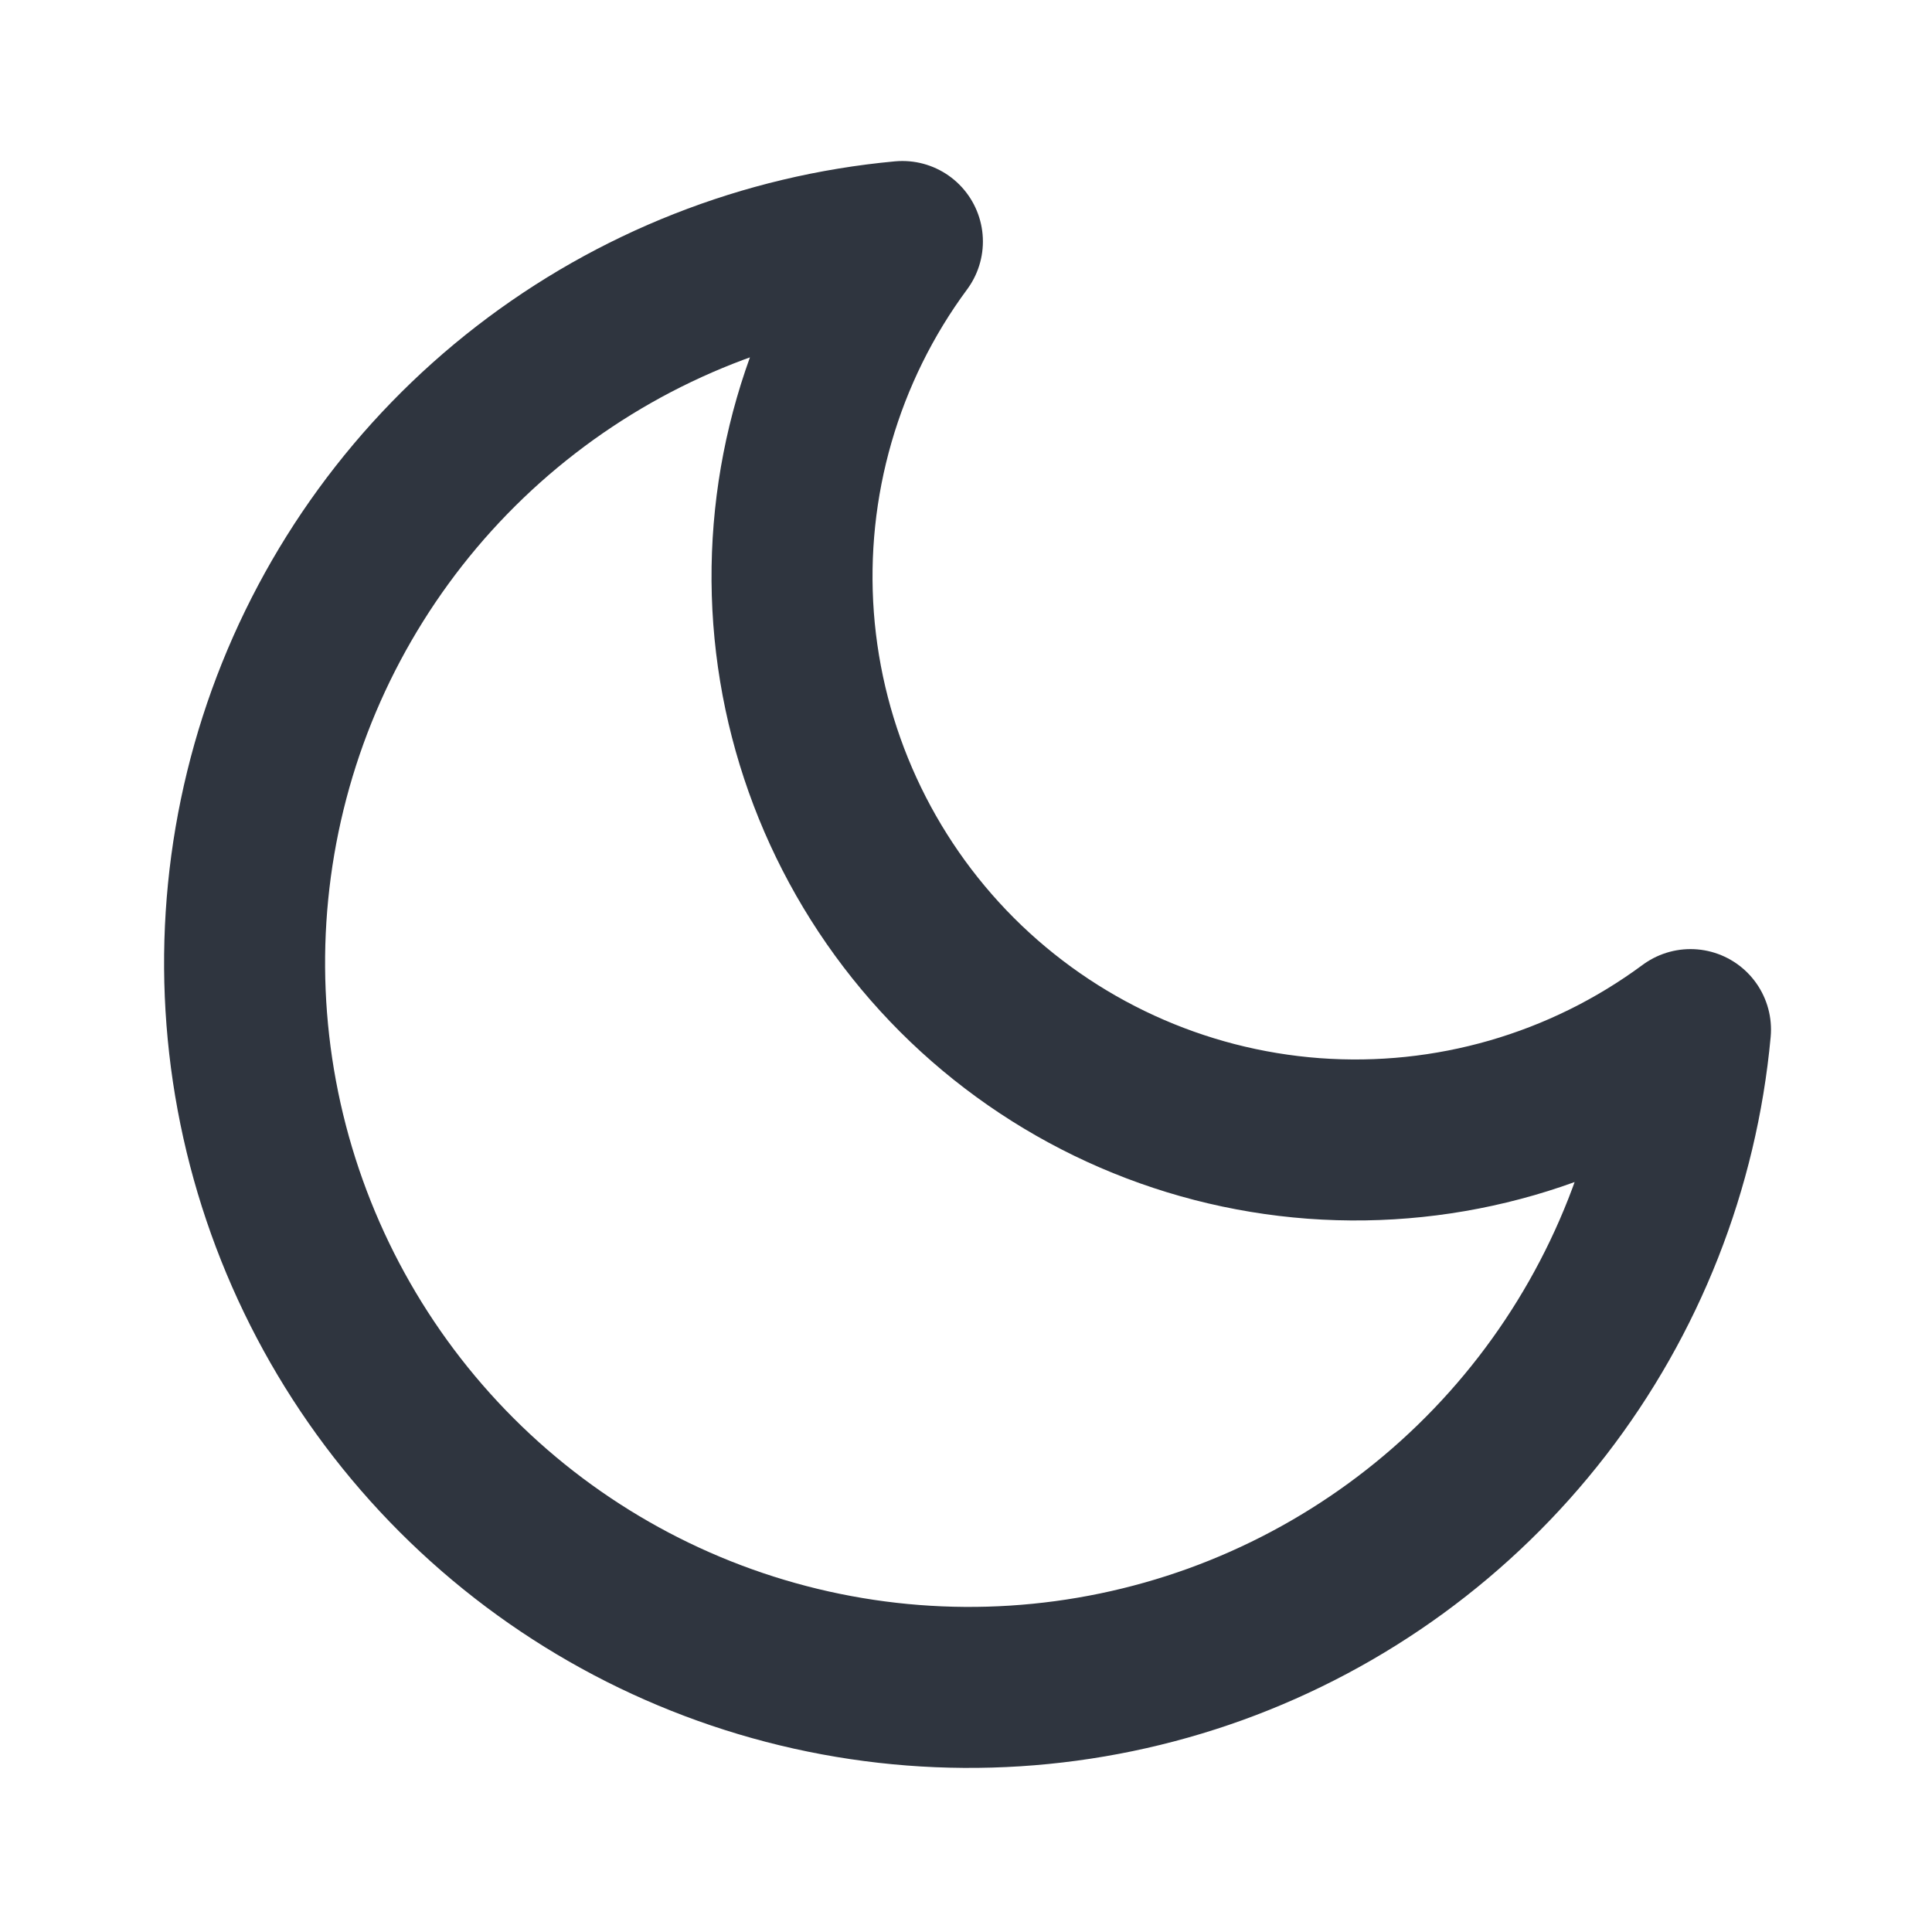
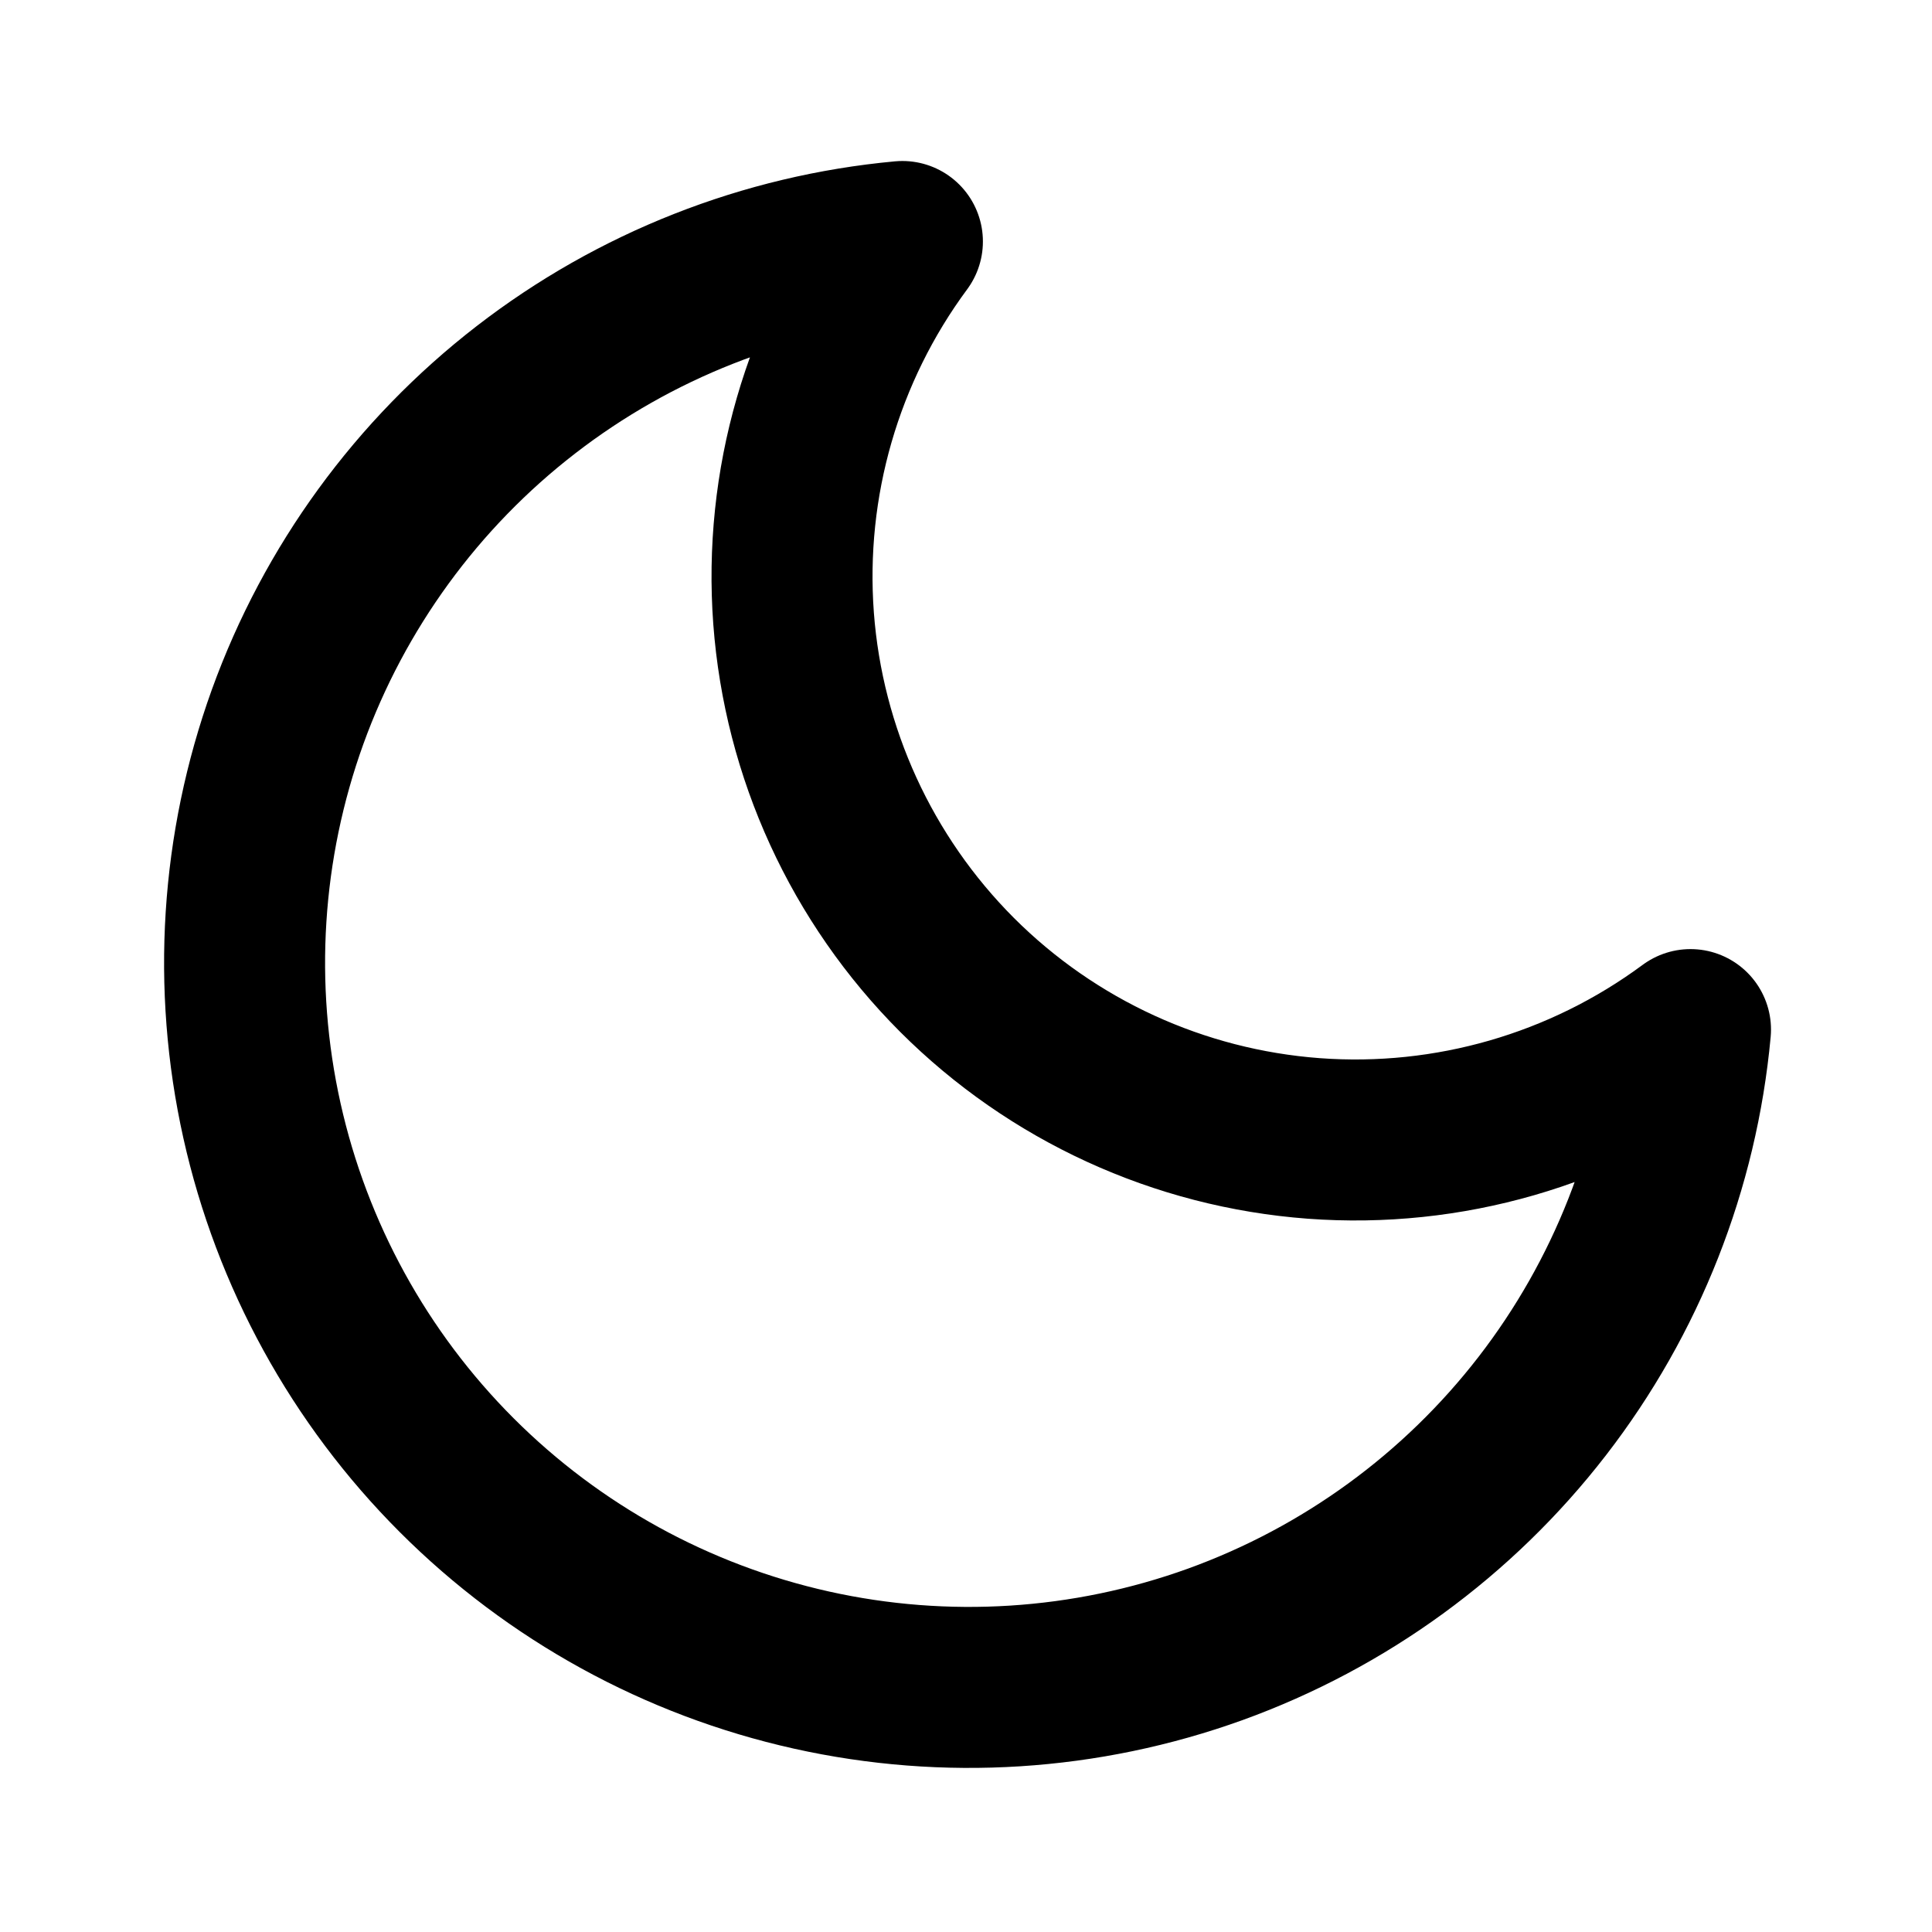
<svg xmlns="http://www.w3.org/2000/svg" width="24" height="24" viewBox="0 0 24 24" fill="none">
-   <path d="M21 12.79C20.843 14.492 20.204 16.114 19.158 17.467C18.113 18.819 16.703 19.846 15.096 20.427C13.488 21.007 11.748 21.118 10.079 20.746C8.411 20.374 6.883 19.535 5.674 18.326C4.465 17.117 3.626 15.589 3.254 13.921C2.882 12.252 2.993 10.512 3.573 8.904C4.154 7.297 5.181 5.887 6.533 4.842C7.886 3.796 9.508 3.157 11.21 3C10.213 4.348 9.734 6.009 9.858 7.681C9.983 9.353 10.704 10.925 11.889 12.111C13.075 13.296 14.646 14.017 16.319 14.142C17.991 14.266 19.652 13.787 21 12.79Z" stroke="#2F353F" stroke-width="2" stroke-linecap="round" stroke-linejoin="round" />
+   <path d="M21 12.79C20.843 14.492 20.204 16.114 19.158 17.467C18.113 18.819 16.703 19.846 15.096 20.427C13.488 21.007 11.748 21.118 10.079 20.746C8.411 20.374 6.883 19.535 5.674 18.326C4.465 17.117 3.626 15.589 3.254 13.921C2.882 12.252 2.993 10.512 3.573 8.904C4.154 7.297 5.181 5.887 6.533 4.842C7.886 3.796 9.508 3.157 11.21 3C10.213 4.348 9.734 6.009 9.858 7.681C9.983 9.353 10.704 10.925 11.889 12.111C13.075 13.296 14.646 14.017 16.319 14.142C17.991 14.266 19.652 13.787 21 12.79Z" stroke="currentColor" stroke-width="2" stroke-linecap="round" stroke-linejoin="round" />
</svg>
